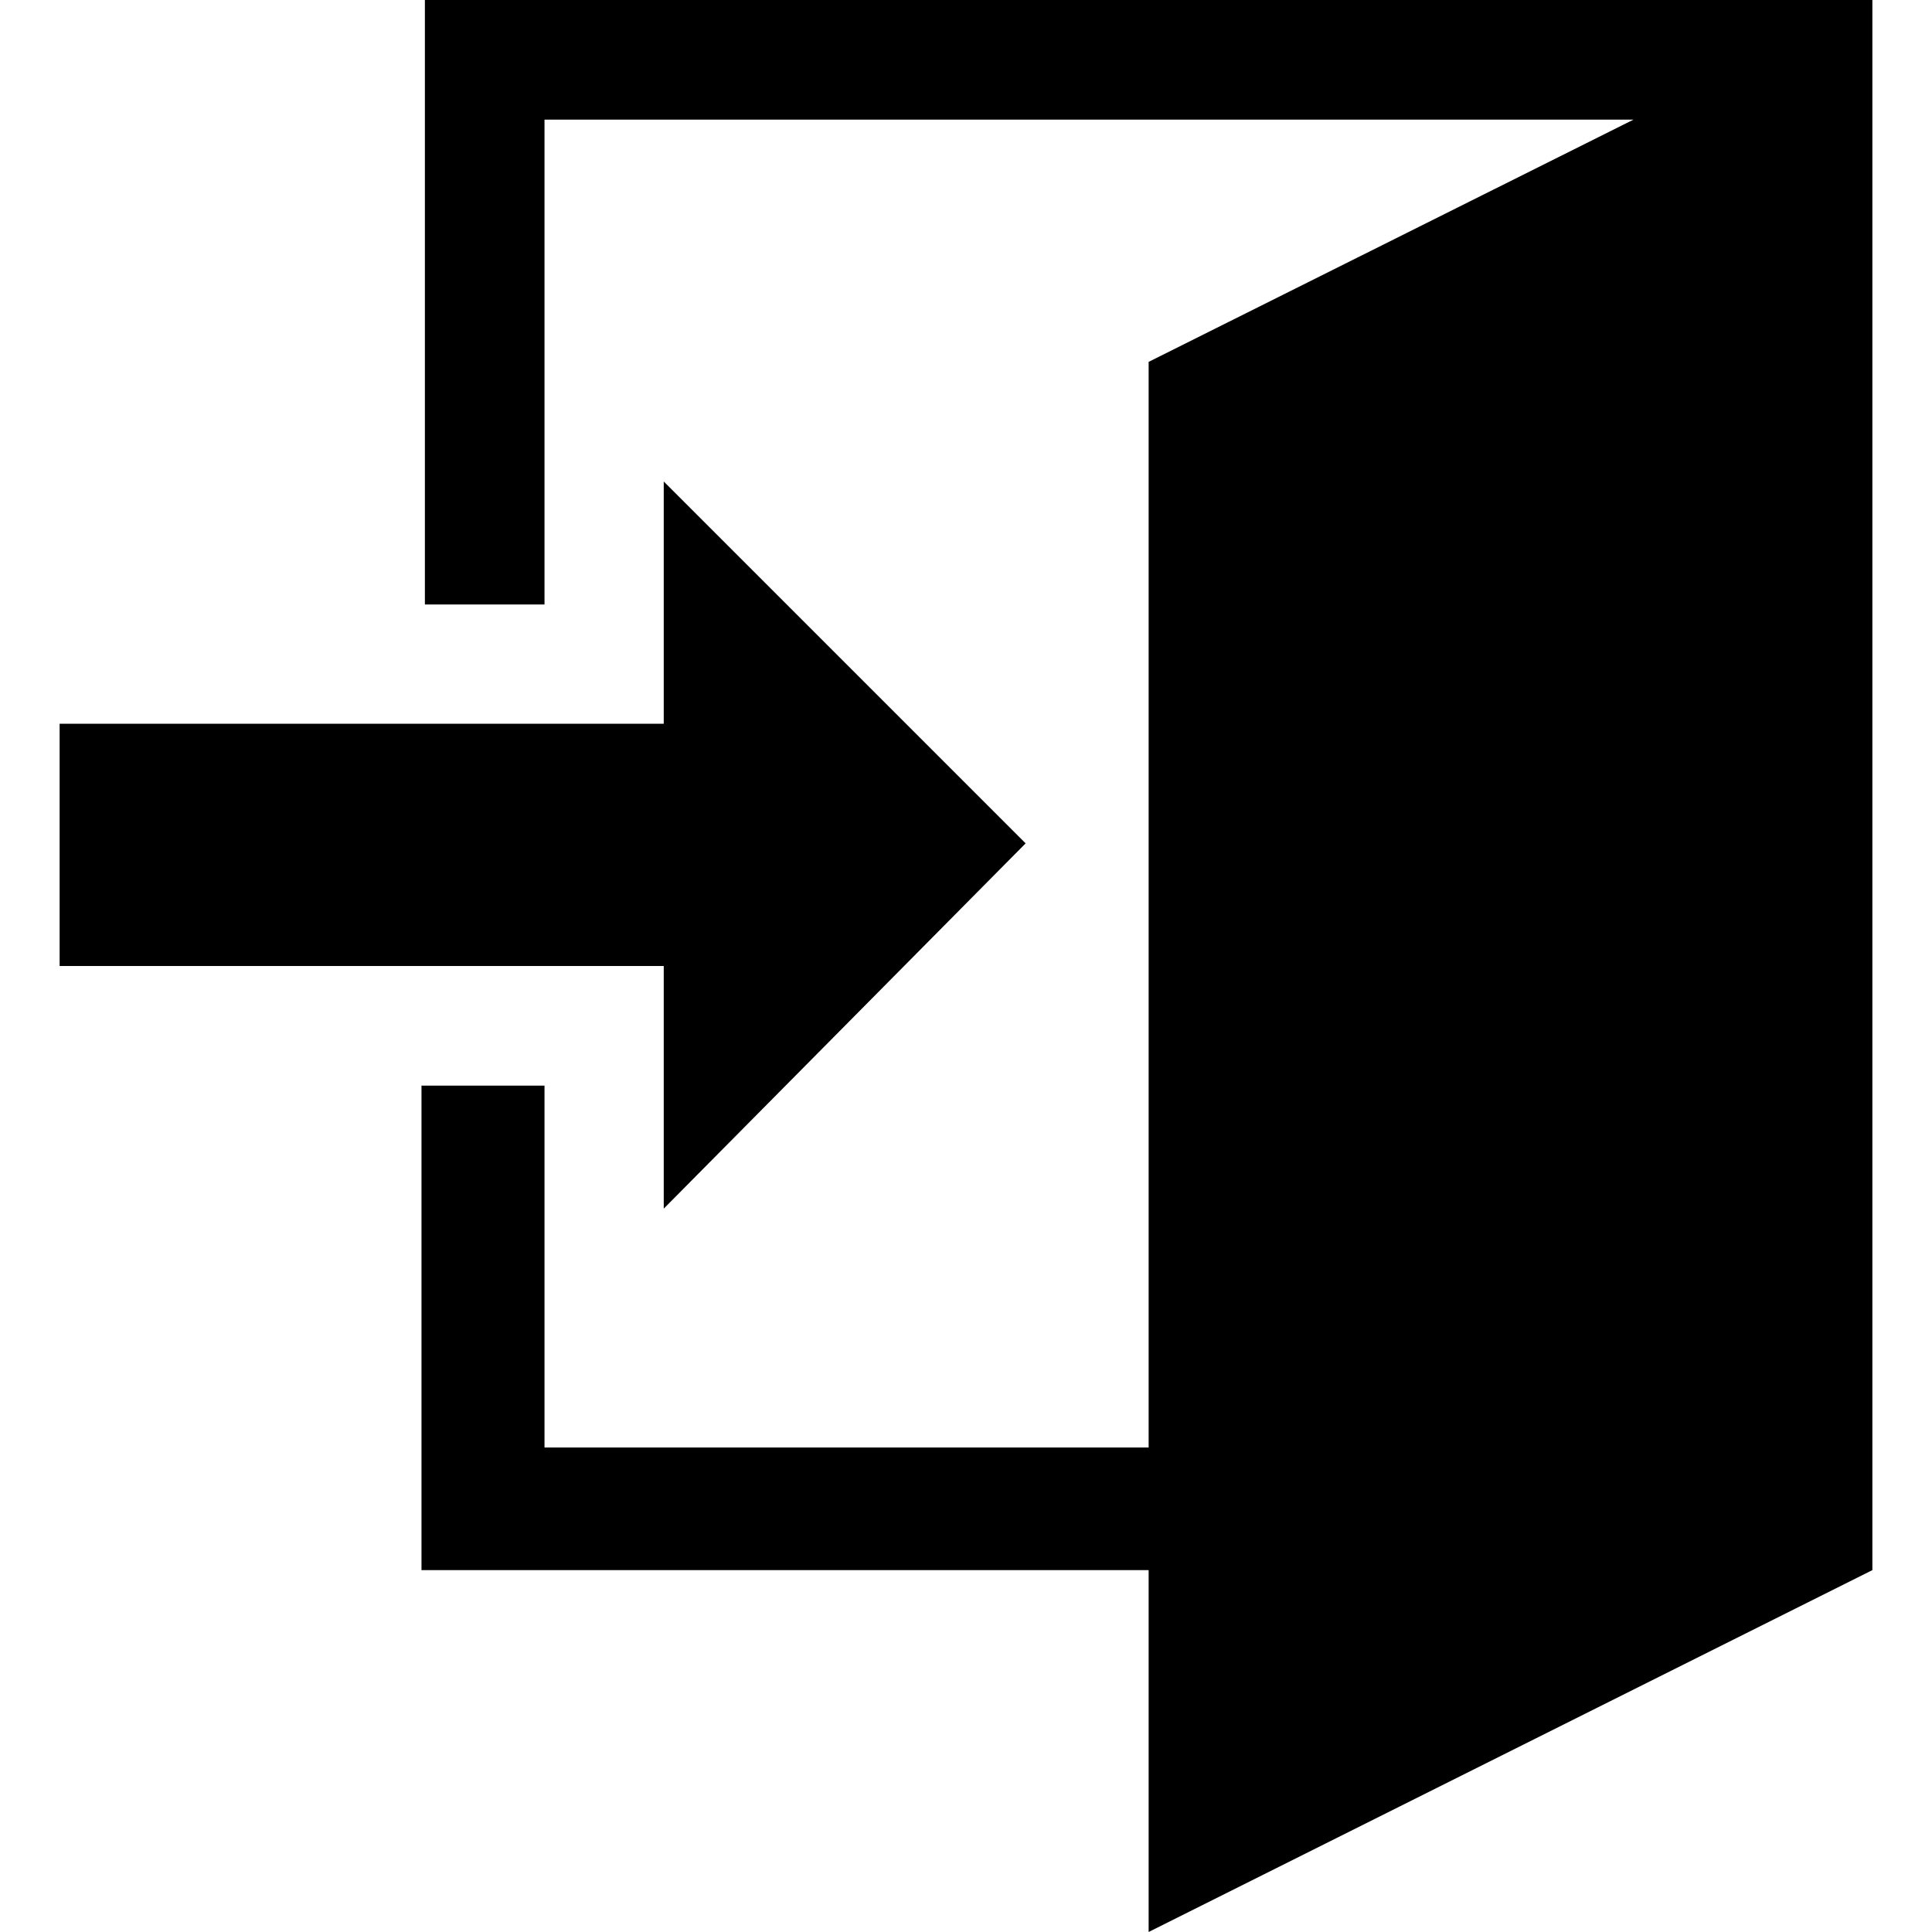
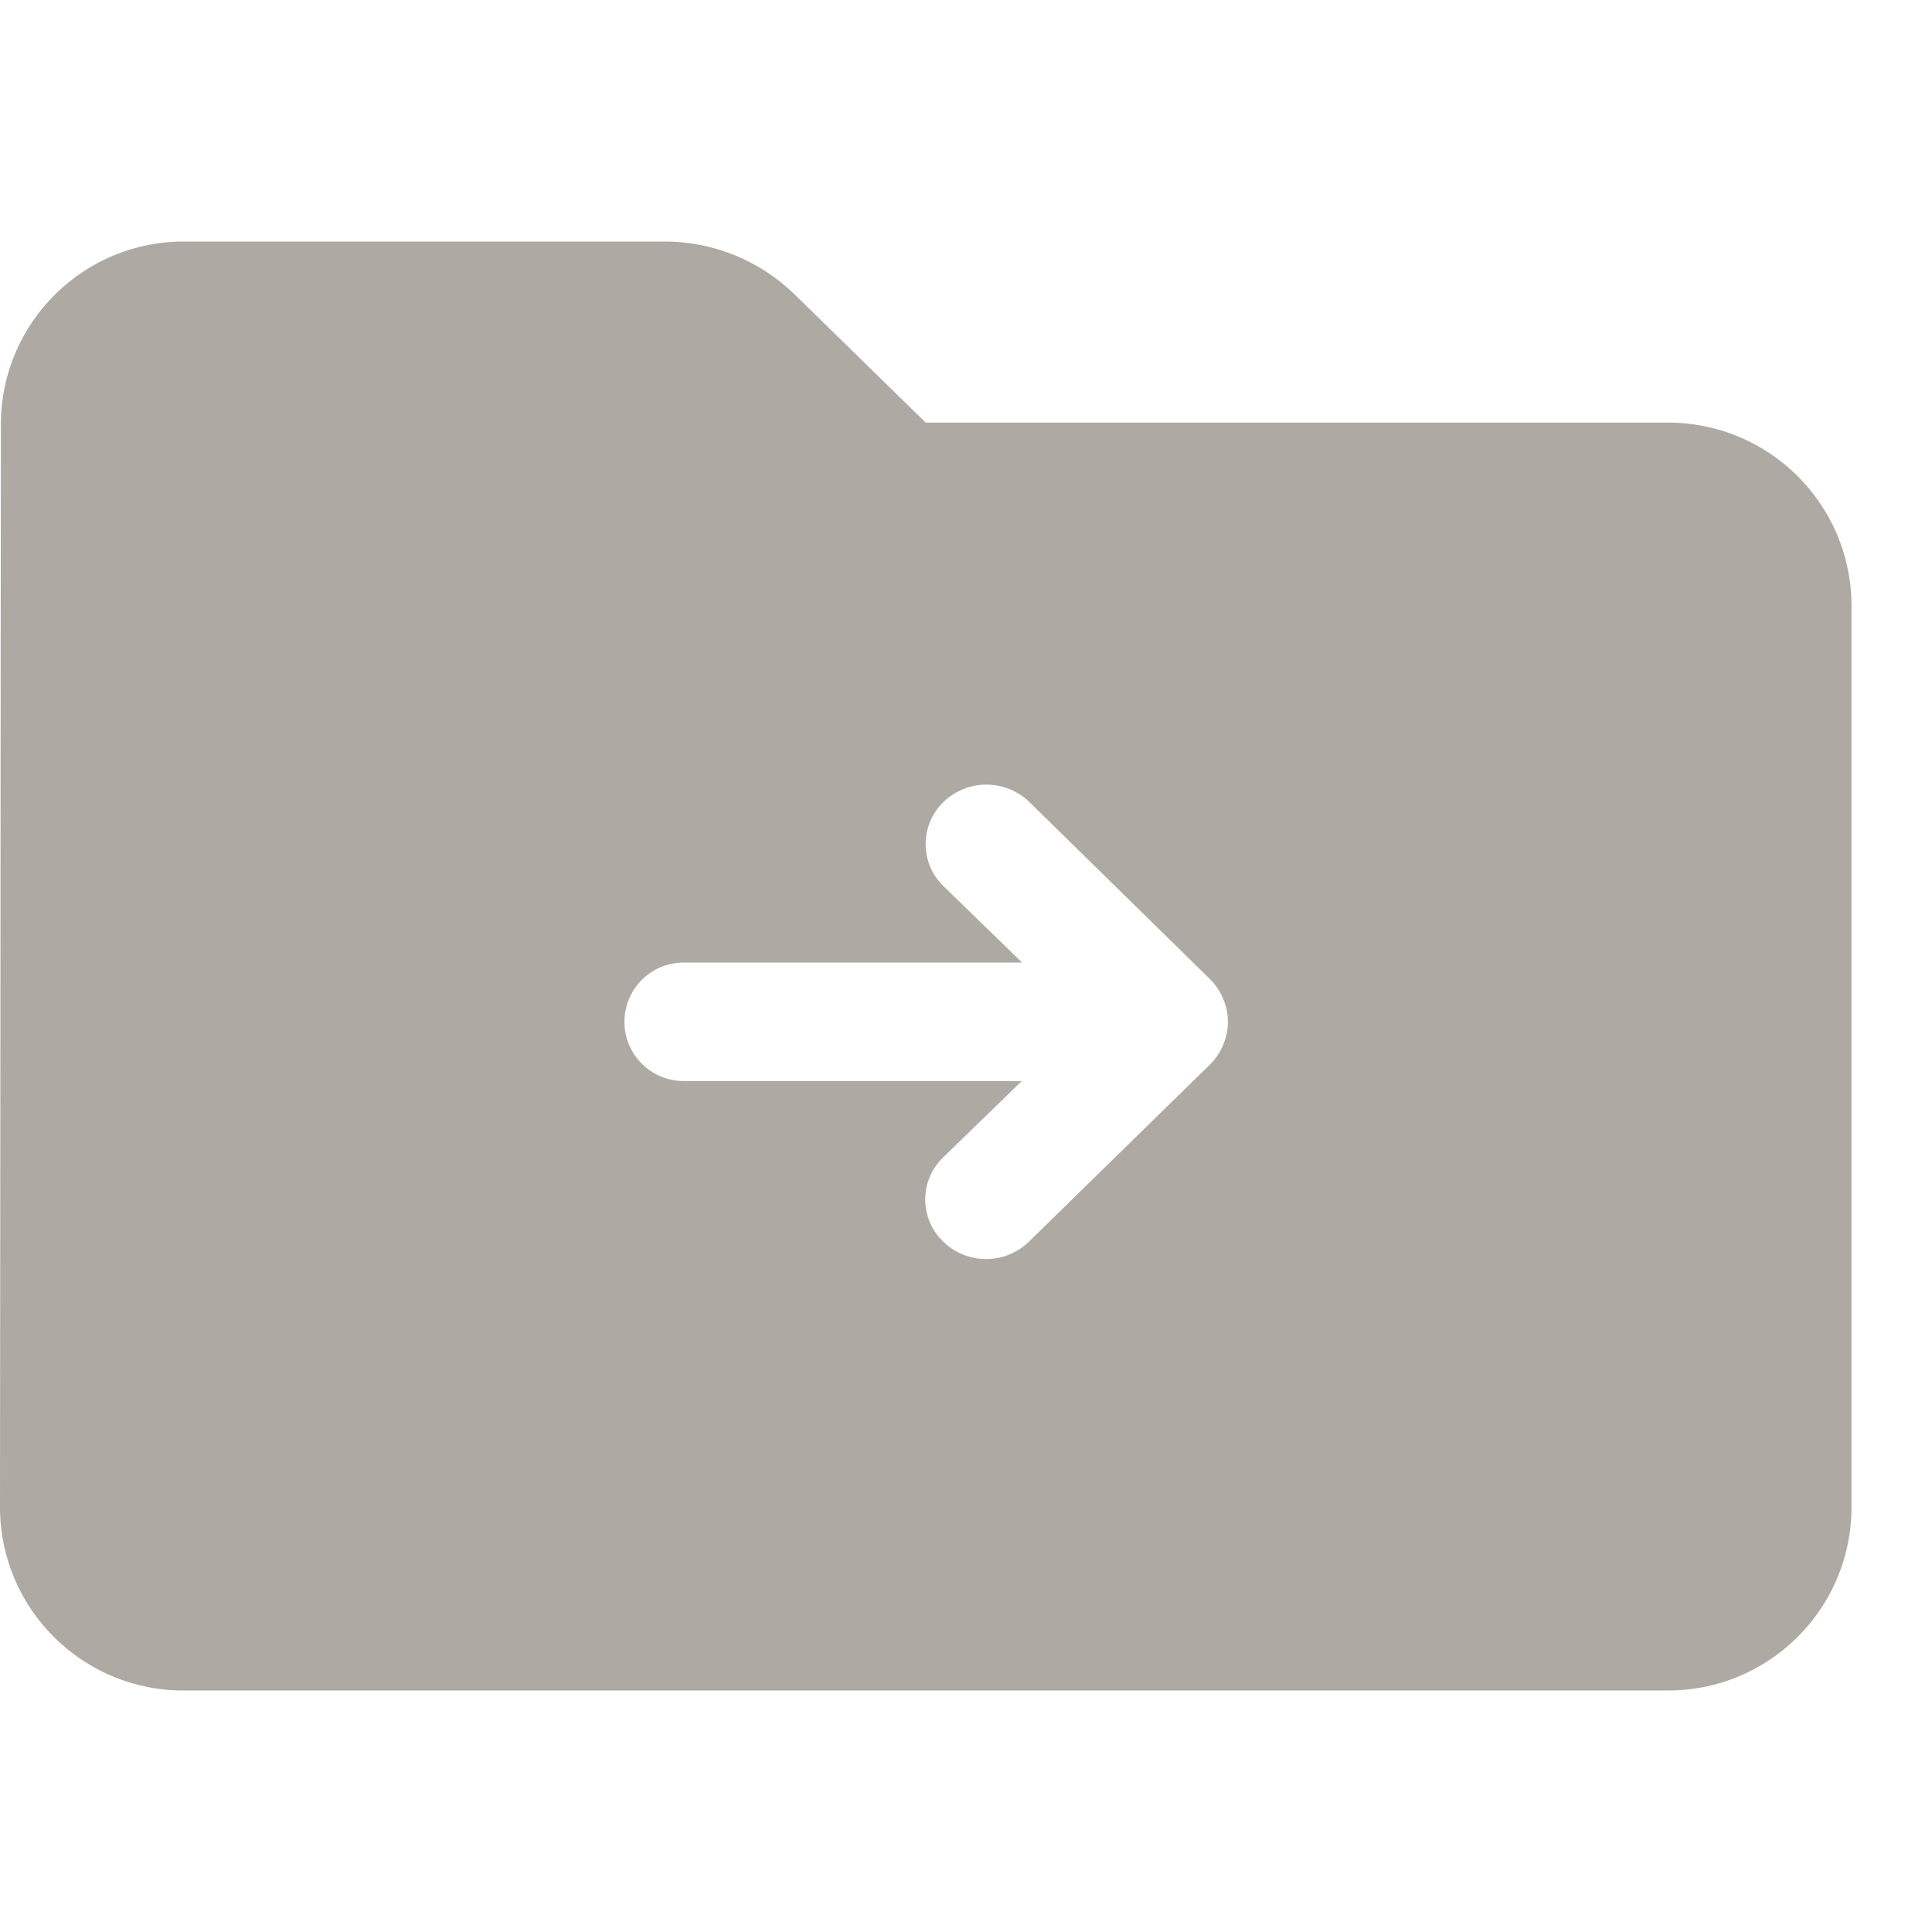
- <svg xmlns="http://www.w3.org/2000/svg" version="1.1" id="Layer_1" x="0px" y="0px" viewBox="0 0 512 512" style="enable-background:new 0 0 512 512;" xml:space="preserve">
-   <g id="XMLID_1_">
-     <path id="XMLID_5_" d="M175.9,256H15.8v-64.2h160.1v-64.2l95.9,95.9l-95.9,96.8V256z M496.2,0v416.1L304.4,512v-95.9H111.7V287.7   h32.6v95.9h160.1V95.9l128.5-64.2H144.3v128.5h-31.7V0H496.2z" />
+ <svg xmlns="http://www.w3.org/2000/svg" width="24" height="24" viewBox="0 0 24 24">
+   <defs>
+     <clipPath id="clip-path">
+       <rect id="Rectangle_41" data-name="Rectangle 41" width="24" height="24" transform="translate(3717 -40)" fill="#afa9a3" stroke="#707070" stroke-width="1" />
+     </clipPath>
+   </defs>
+   <g id="enter_1_placeholder" transform="translate(-3717 40)" clip-path="url(#clip-path)">
+     <g id="Icons" transform="translate(3719 -36)">
+       <g id="Rounded" transform="translate(-204 -2284)">
+         <g id="File" transform="translate(100 2226)">
+           <g id="_-Round-_-File-_-folder" data-name="-Round-/-File-/-folder" transform="translate(102 54)">
+             <g id="Group_32008" data-name="Group 32008">
+               <path id="Path" d="M0,0H24V24H0Z" fill="none" fill-rule="evenodd" />
+             </g>
+           </g>
+         </g>
+       </g>
+     </g>
+     <path id="Subtraction_1" data-name="Subtraction 1" d="M20.7,18H2.3A2.278,2.278,0,0,1,0,15.75L.011,2.25A2.272,2.272,0,0,1,2.3,0H8.246A2.317,2.317,0,0,1,9.878.664L11.5,2.25h9.2A2.278,2.278,0,0,1,23,4.5V15.75A2.278,2.278,0,0,1,20.7,18ZM8.493,8.957a.736.736,0,1,0,0,1.472h4.2l-.977.949a.725.725,0,0,0,0,1.045.763.763,0,0,0,1.067,0l2.256-2.207a.728.728,0,0,0,.158-.243.714.714,0,0,0,0-.559.741.741,0,0,0-.158-.243L12.787,6.963a.766.766,0,0,0-1.067,0,.727.727,0,0,0,0,1.045l.977.949Z" transform="translate(3717 -37)" fill="#afa9a3" />
  </g>
</svg>
